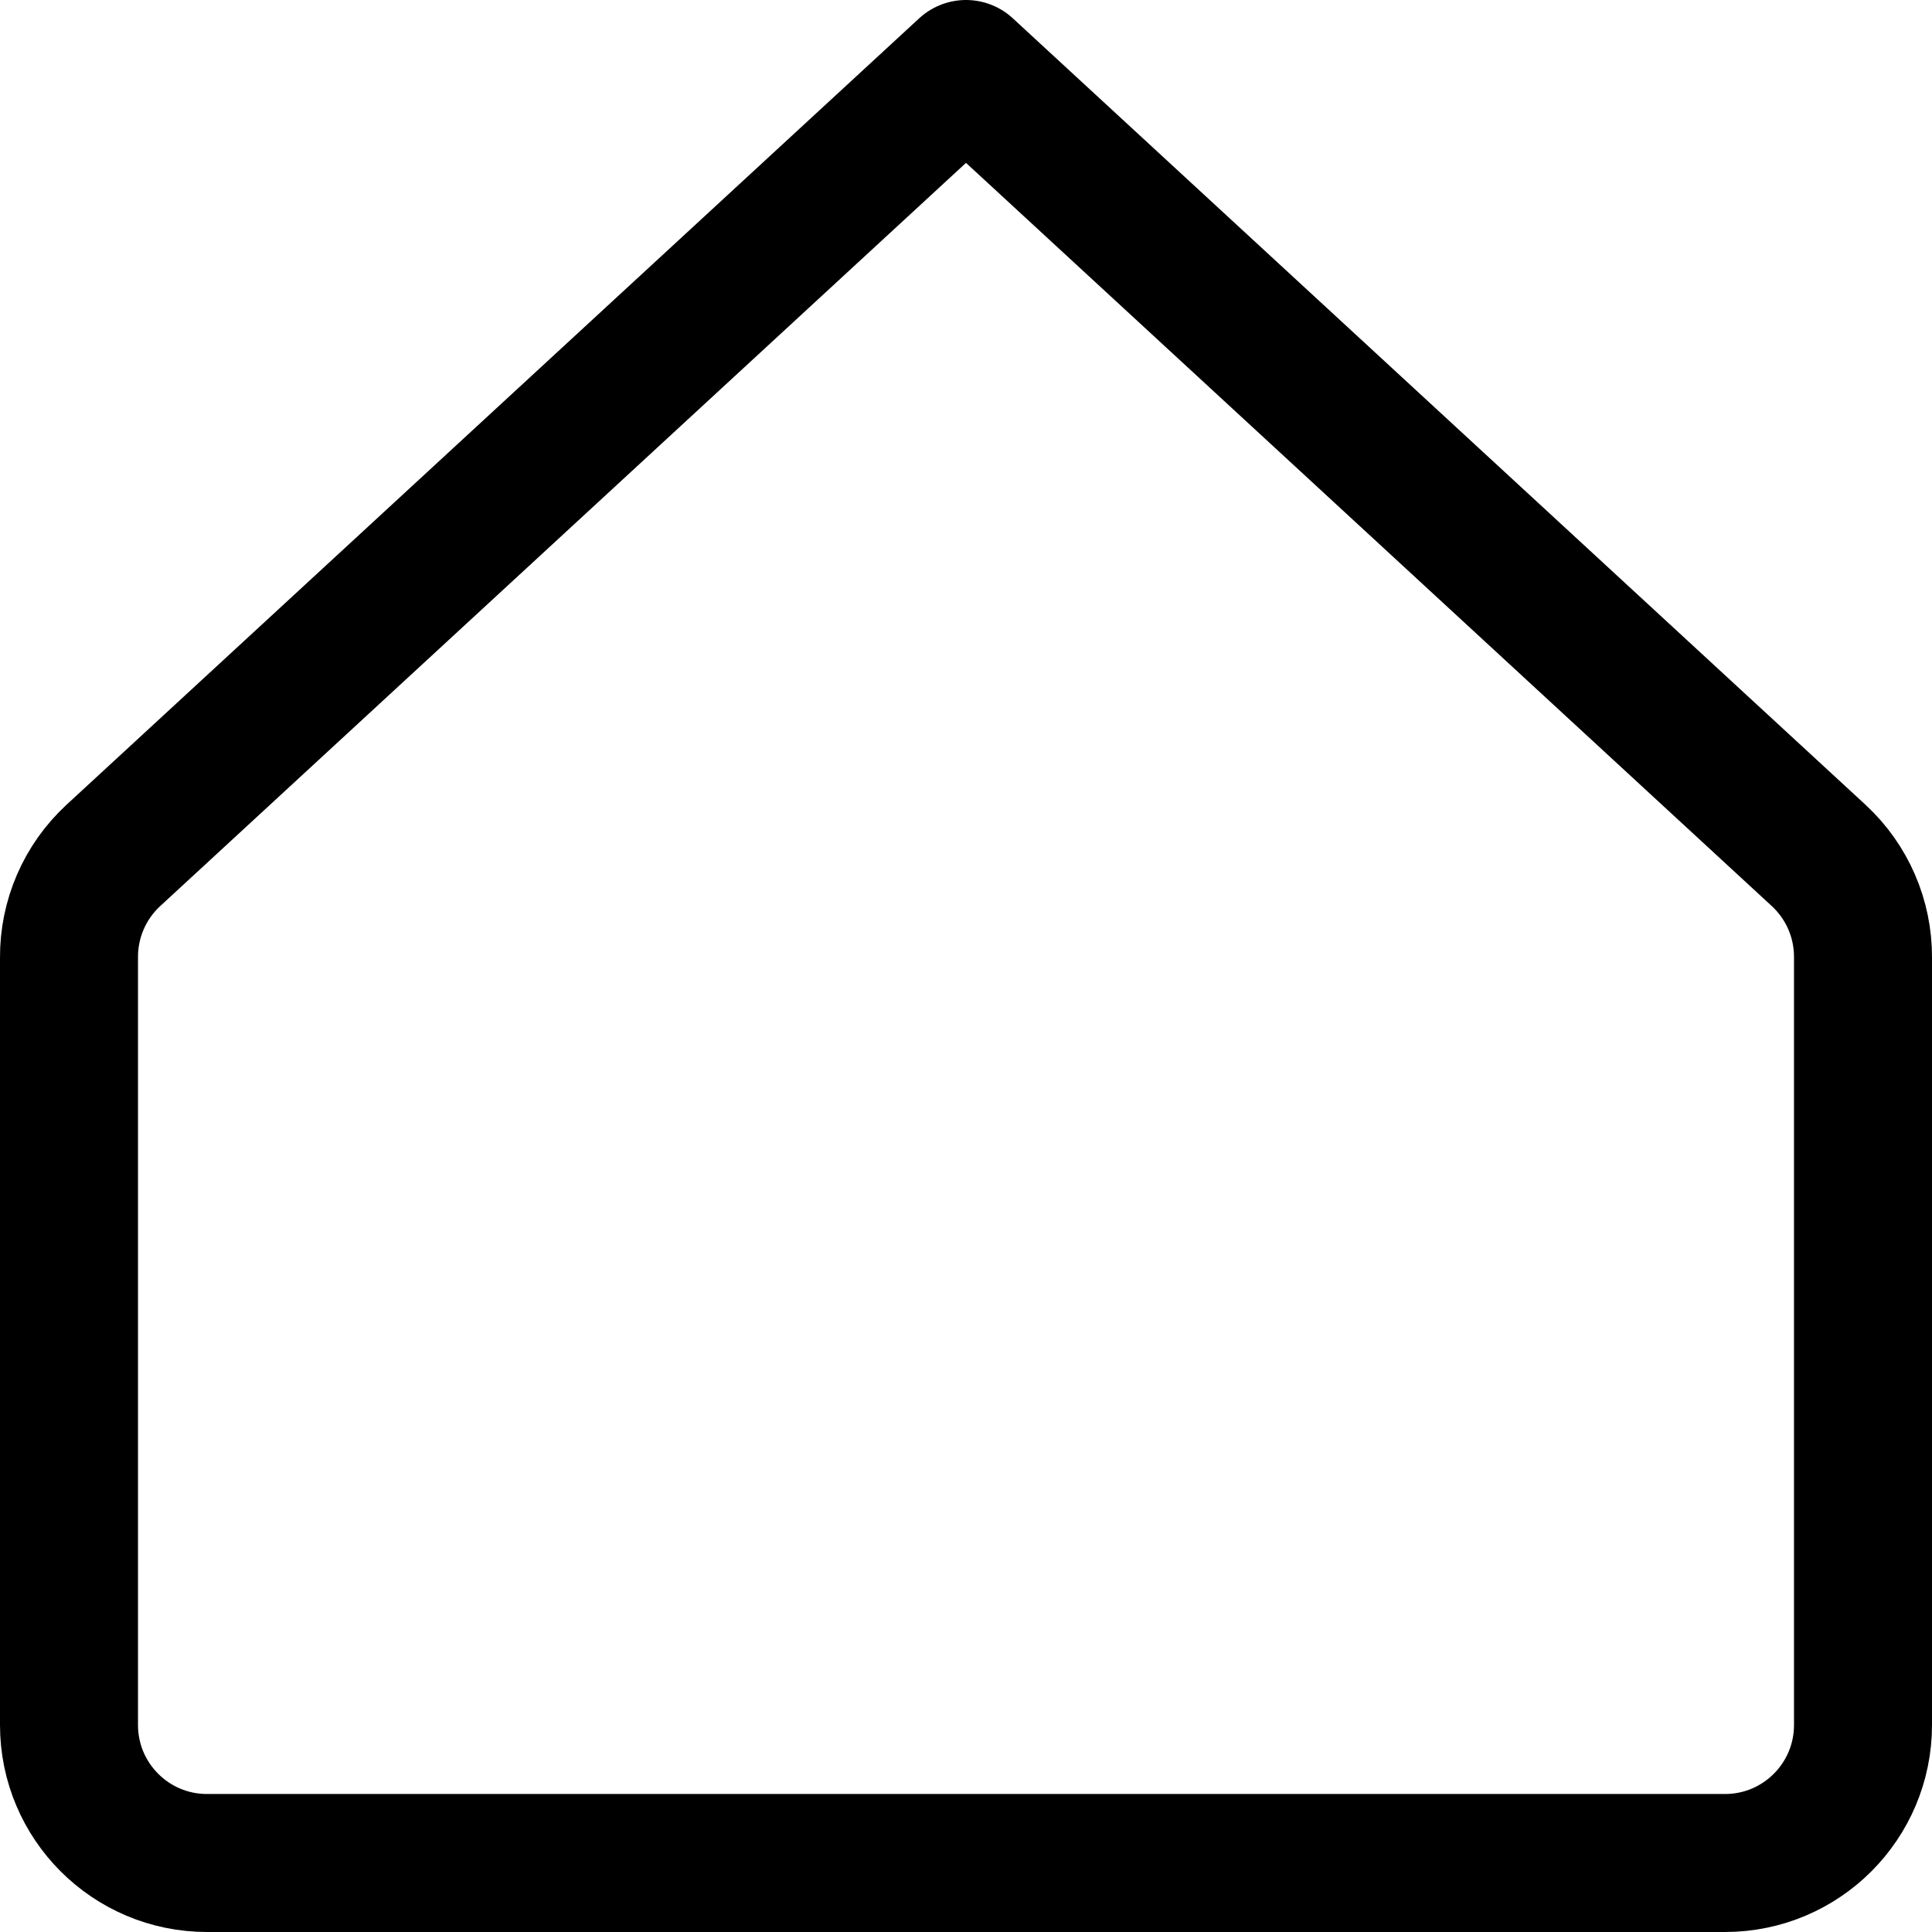
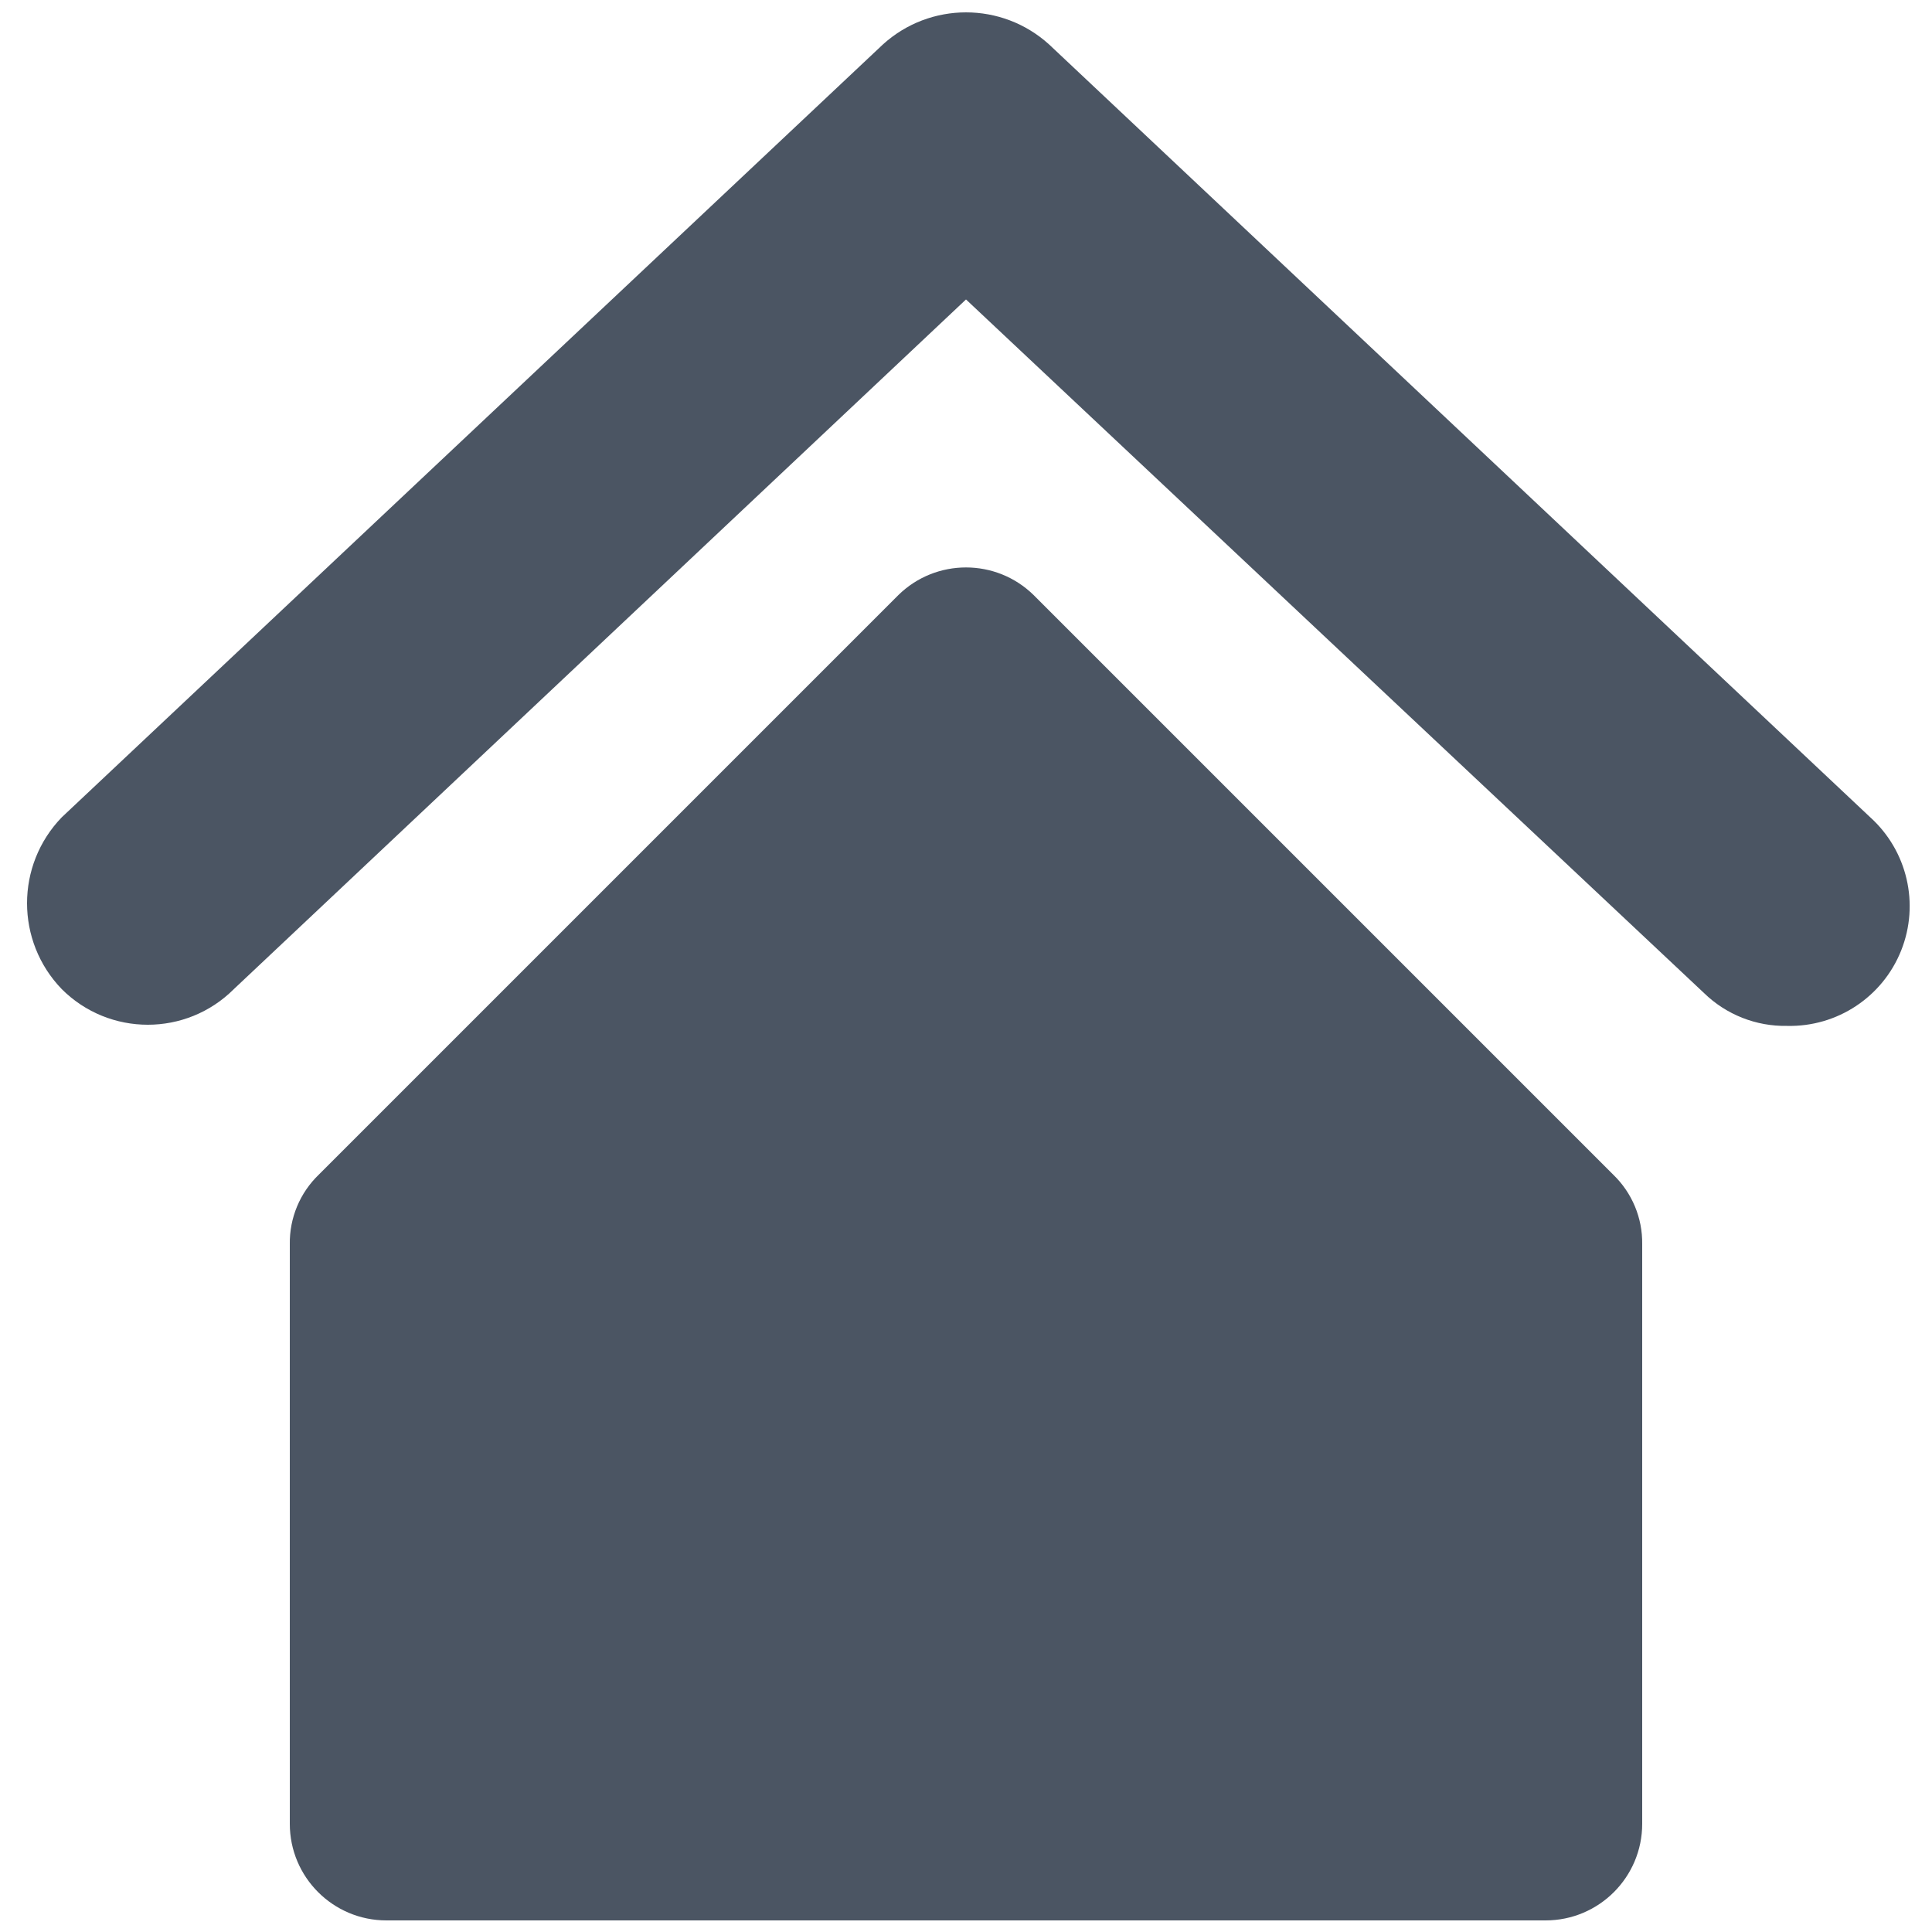
- <svg xmlns="http://www.w3.org/2000/svg" viewBox="0 0 256 256">
-   <g transform="matrix(18.28571,0,0,18.28571,0,0)">
-     <path d="M13.5,6.94a1,1,0,0,0-.32-.74L7,.5.82,6.2a1,1,0,0,0-.32.74V12.5a1,1,0,0,0,1,1h11a1,1,0,0,0,1-1Z" style="fill: none;stroke: #000000;stroke-linecap: round;stroke-linejoin: round" />
+ <svg xmlns="http://www.w3.org/2000/svg" viewBox="0 0 24 24">
+   <g transform="matrix(2.4,0,0,2.4,0,0)">
+     <g>
+       <path d="M9.68,4.23,5.43.23a.64.64,0,0,0-.86,0l-4.25,4a.64.64,0,0,0,0,.89.63.63,0,0,0,.89,0L5,1.55,8.82,5.14a.6.6,0,0,0,.43.17.62.62,0,0,0,.43-1.08Z" style="fill: #4B5563" />
+       <path d="M5.35,3.08a.5.5,0,0,0-.7,0l-3,3a.49.49,0,0,0-.15.36v3a.5.5,0,0,0,.5.5H8a.5.5,0,0,0,.5-.5v-3a.49.49,0,0,0-.15-.36Z" style="fill: #4B5563" />
+     </g>
  </g>
</svg>
